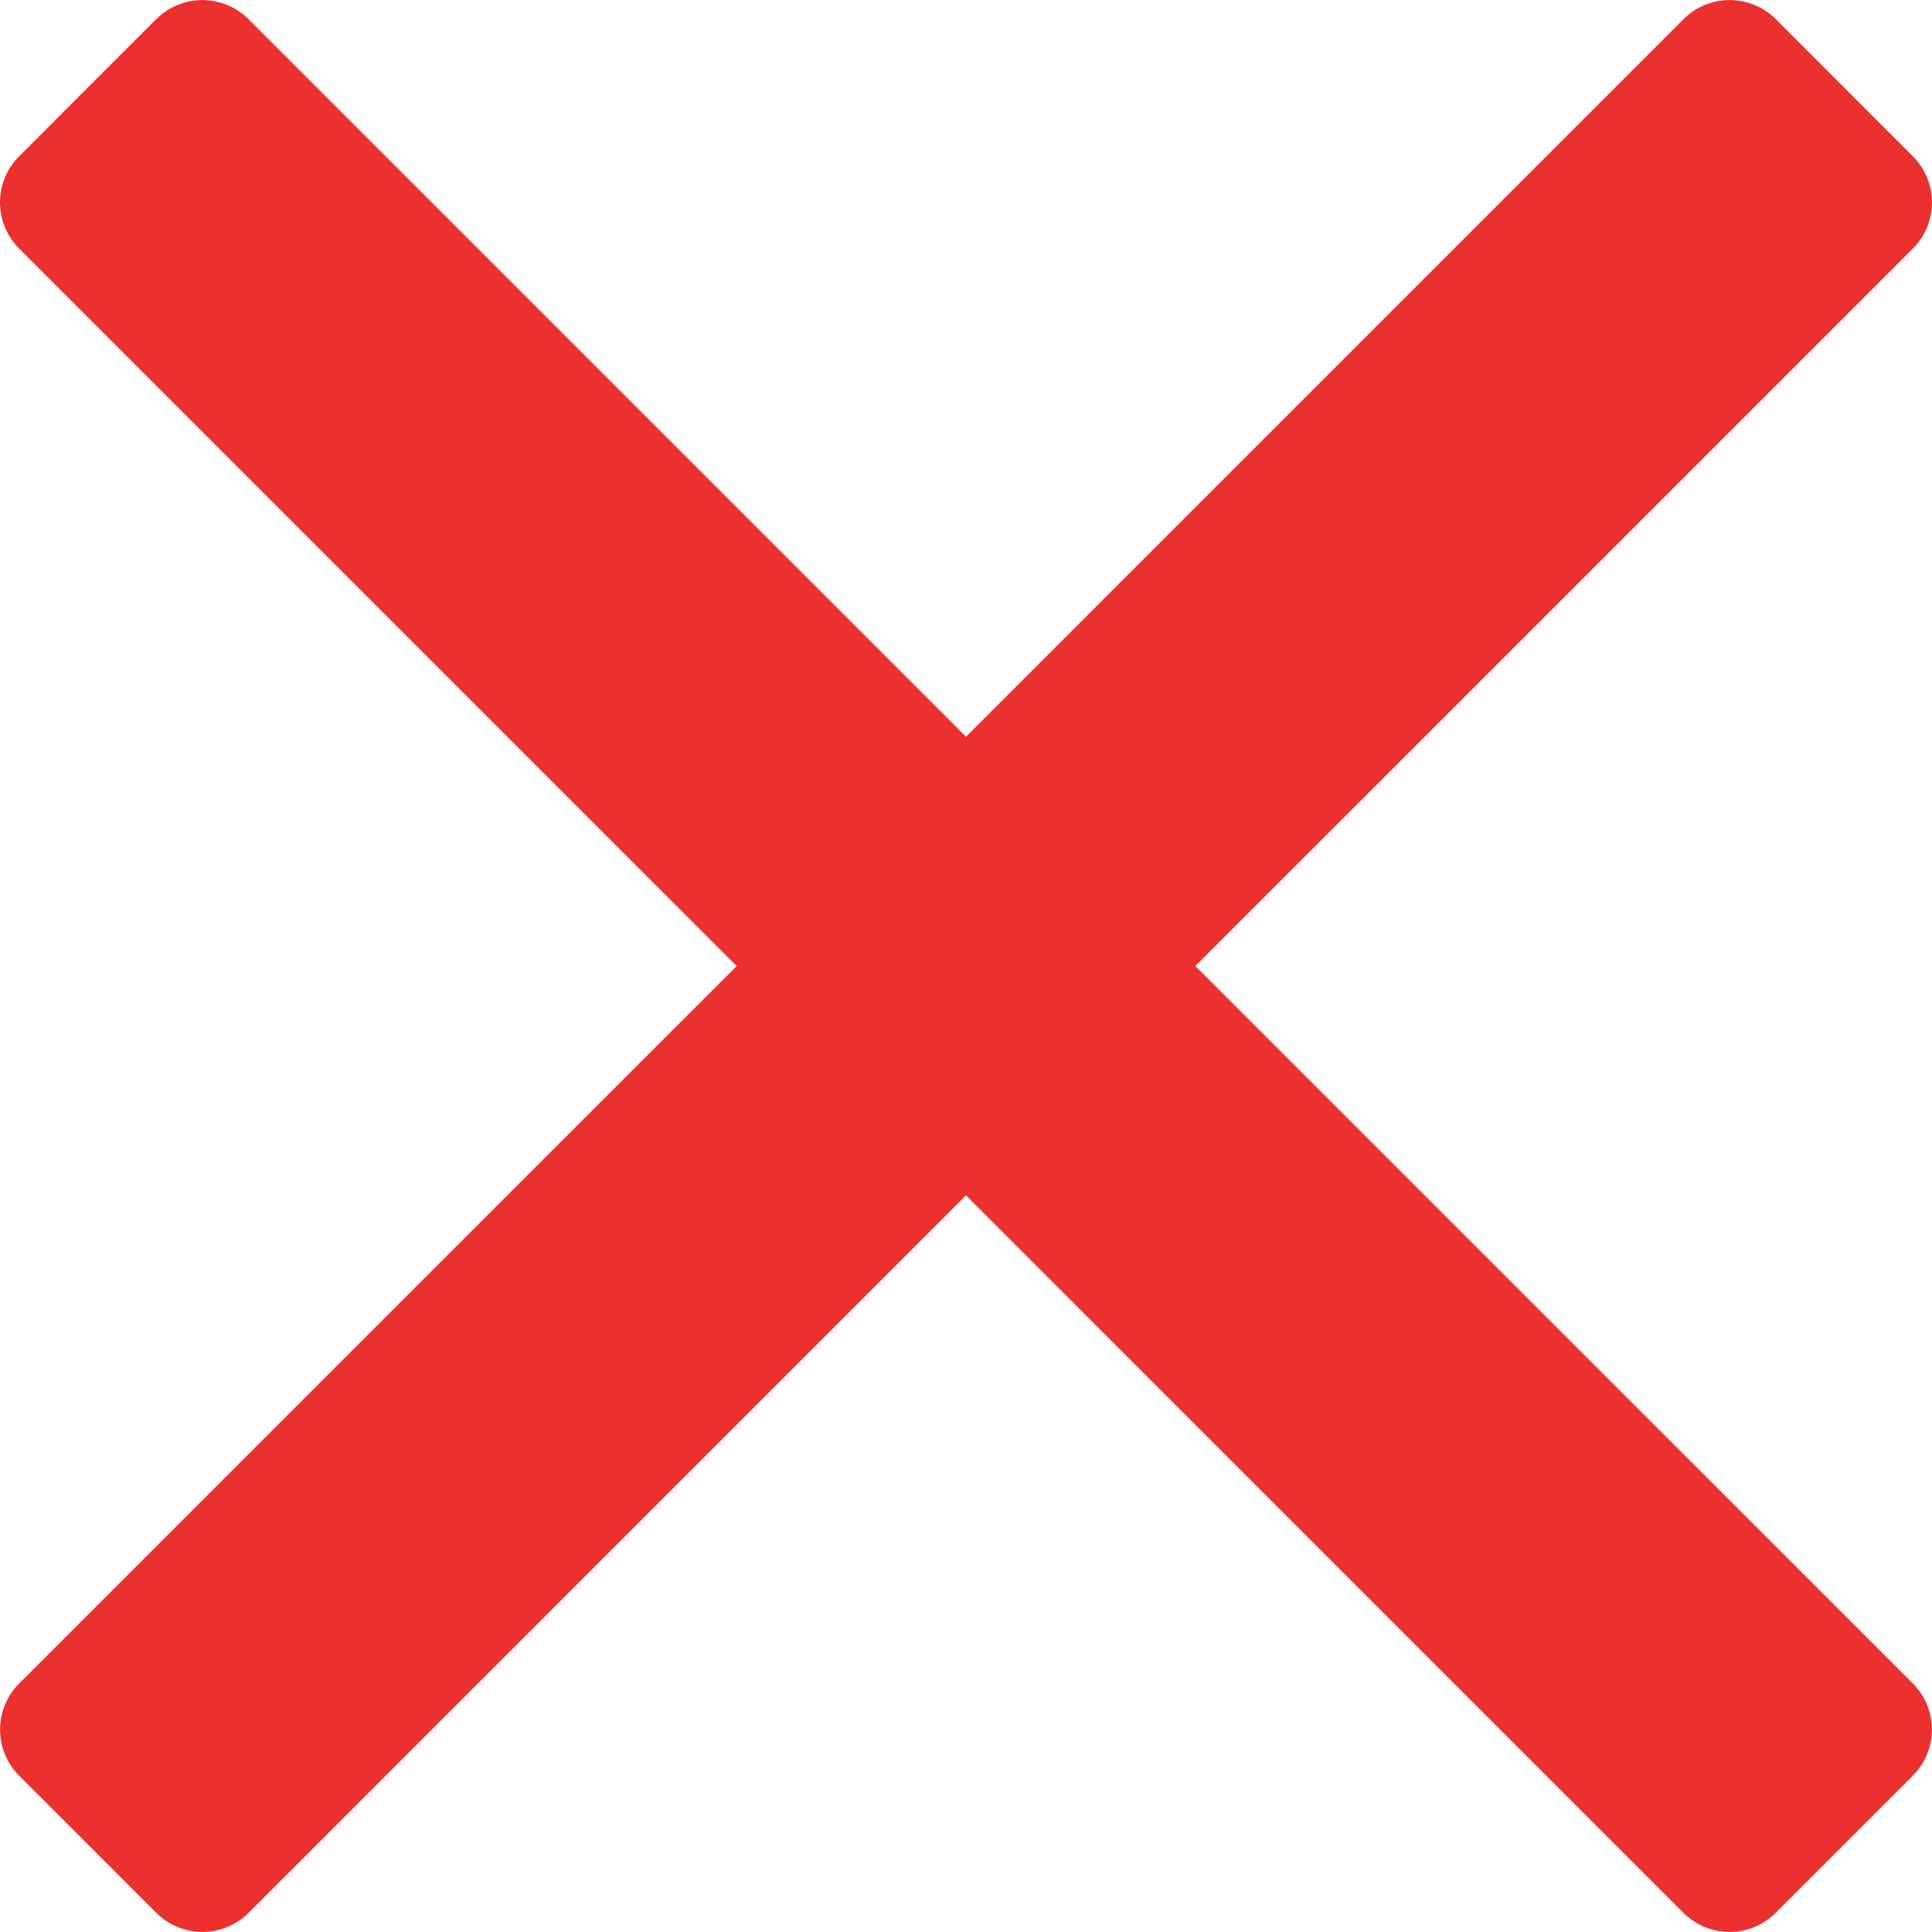
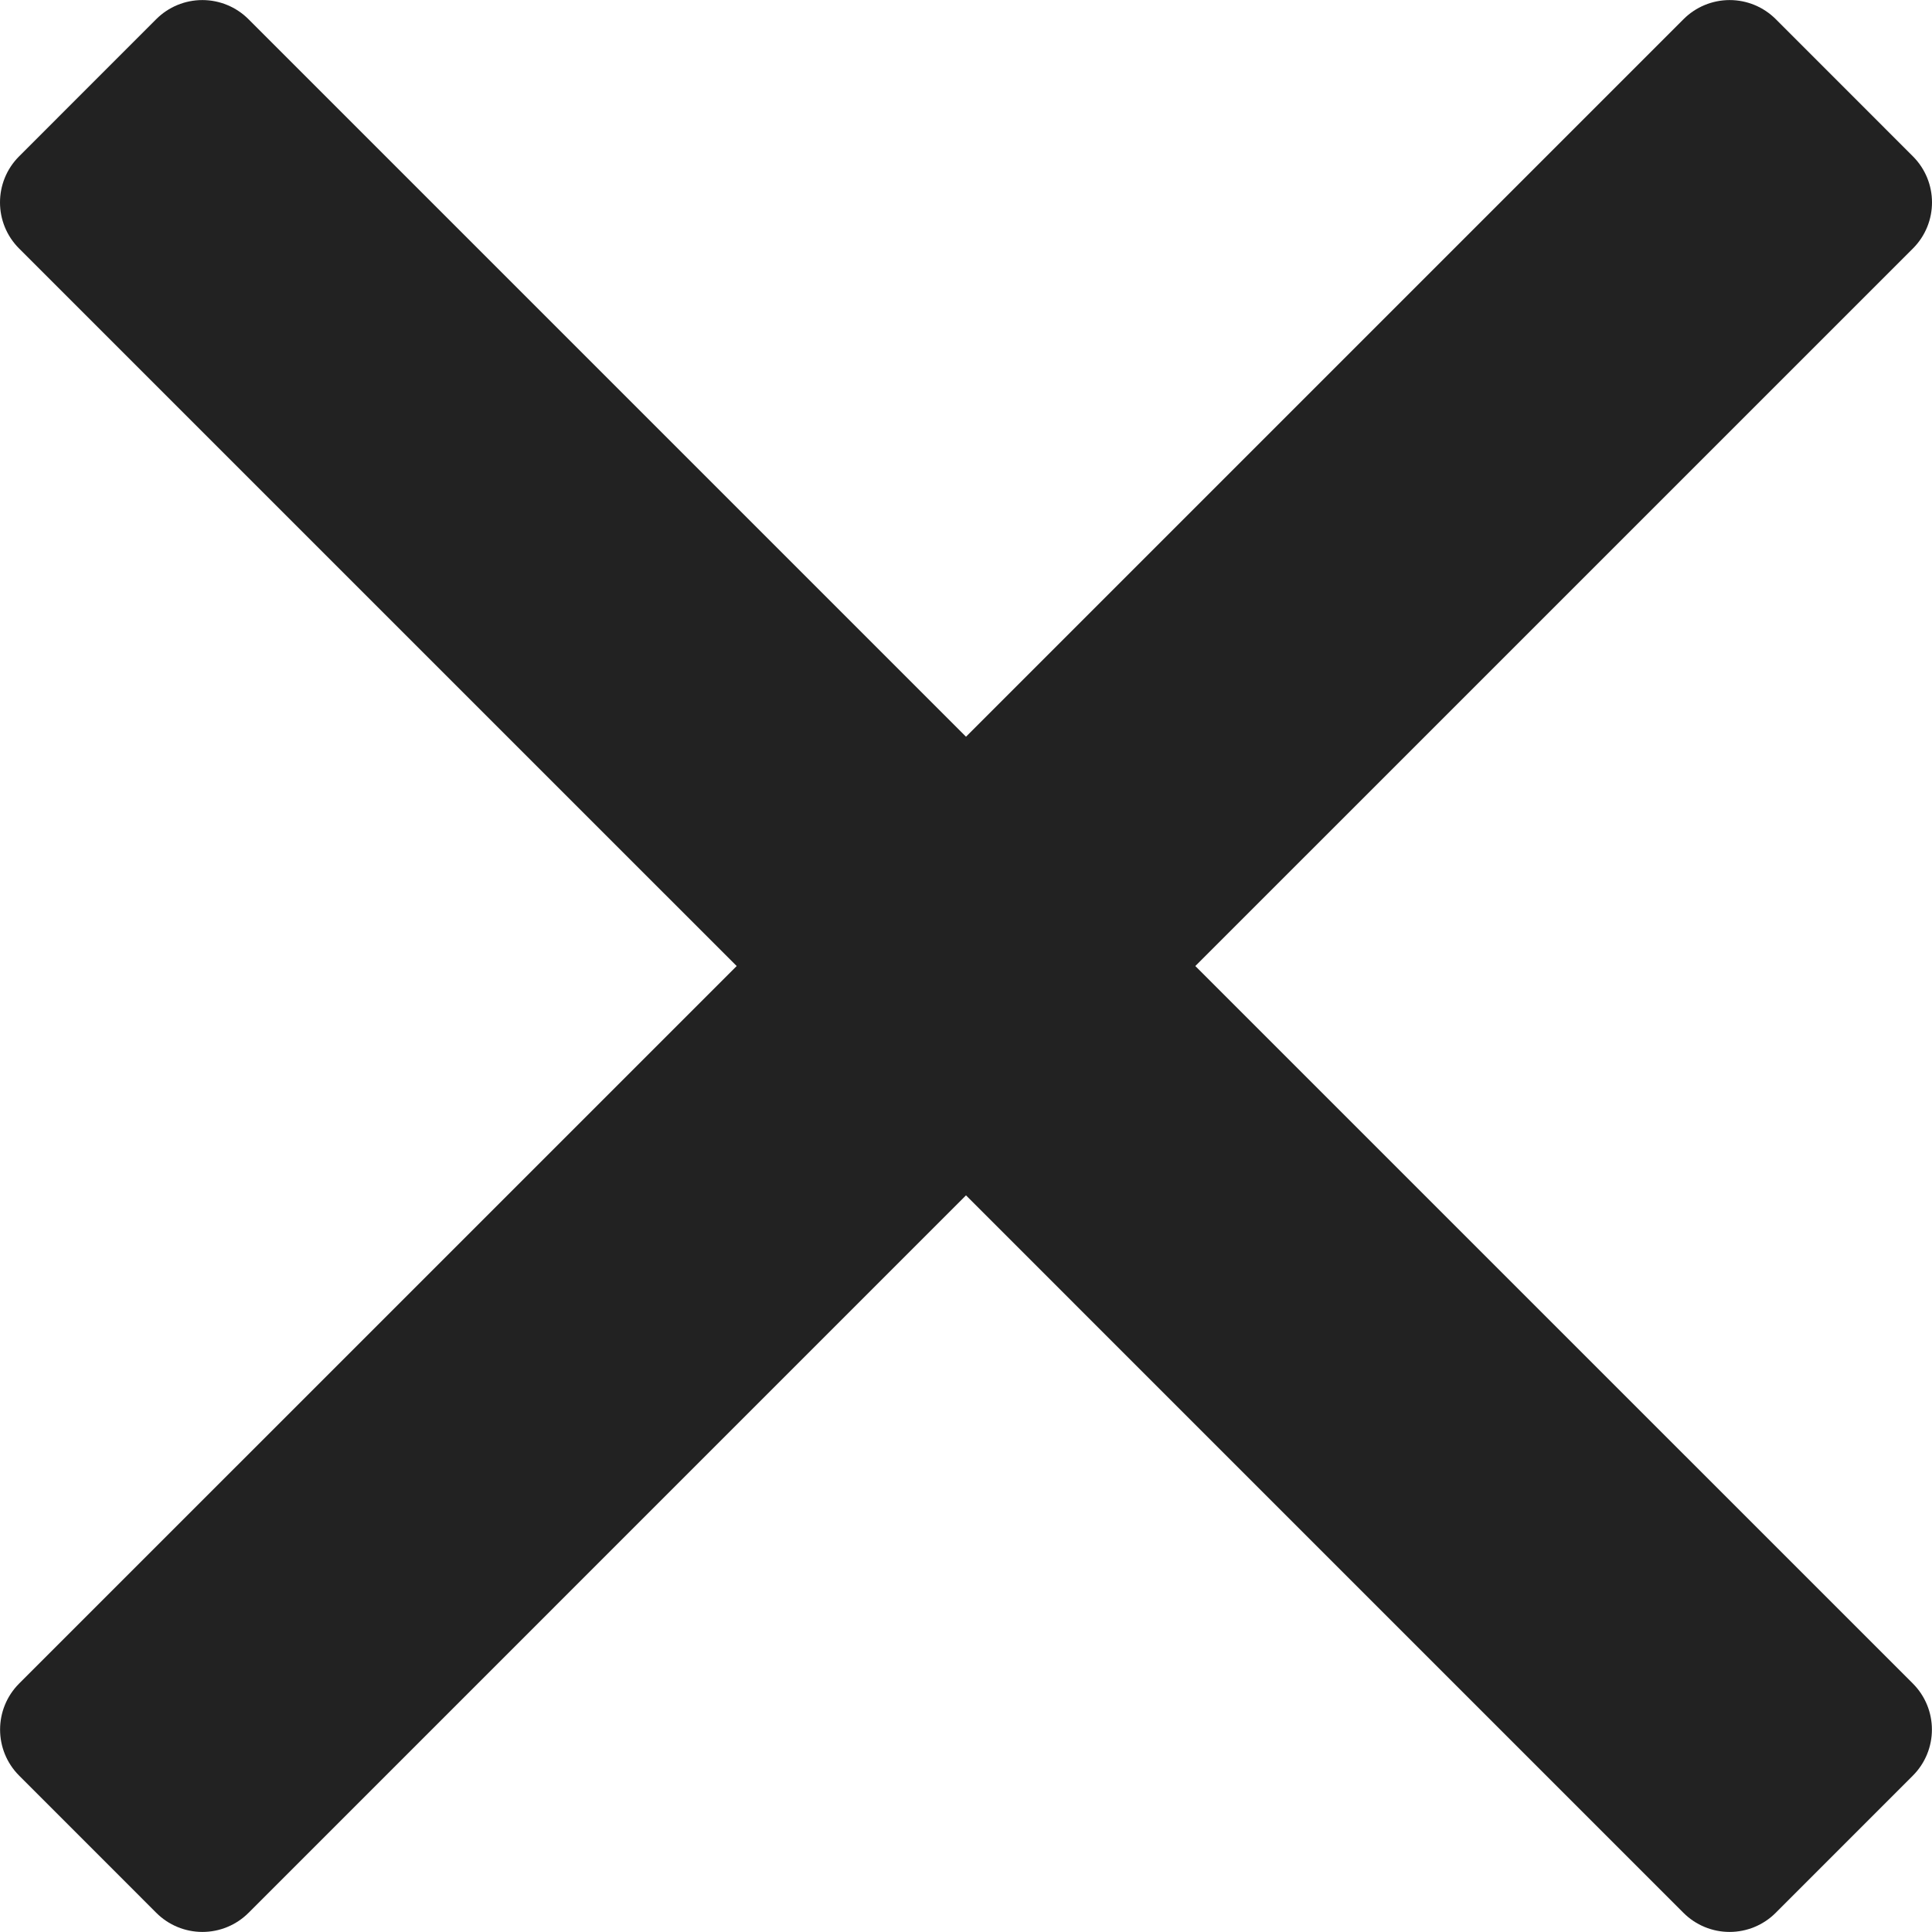
<svg xmlns="http://www.w3.org/2000/svg" version="1.1" width="512" height="512" x="0" y="0" viewBox="0 0 460.775 460.775" style="enable-background:new 0 0 512 512" xml:space="preserve" class="">
  <g>
-     <path d="M285.08,230.397L456.218,59.27c6.076-6.077,6.076-15.911,0-21.986L423.511,4.565c-2.913-2.911-6.866-4.55-10.992-4.55  c-4.127,0-8.08,1.639-10.993,4.55l-171.138,171.14L59.25,4.565c-2.913-2.911-6.866-4.55-10.993-4.55  c-4.126,0-8.08,1.639-10.992,4.55L4.558,37.284c-6.077,6.075-6.077,15.909,0,21.986l171.138,171.128L4.575,401.505  c-6.074,6.077-6.074,15.911,0,21.986l32.709,32.719c2.911,2.911,6.865,4.55,10.992,4.55c4.127,0,8.08-1.639,10.994-4.55  l171.117-171.12l171.118,171.12c2.913,2.911,6.866,4.55,10.993,4.55c4.128,0,8.081-1.639,10.992-4.55l32.709-32.719  c6.074-6.075,6.074-15.909,0-21.986L285.08,230.397z" fill="#eb3030" data-original="#000000" style="" class="" />
-     <g>
- </g>
-     <g>
- </g>
-     <g>
- </g>
-     <g>
- </g>
-     <g>
- </g>
-     <g>
- </g>
-     <g>
- </g>
-     <g>
- </g>
-     <g>
- </g>
-     <g>
- </g>
-     <g>
- </g>
-     <g>
- </g>
-     <g>
- </g>
-     <g>
- </g>
-     <g>
- </g>
+     <path d="M285.08,230.397L456.218,59.27c6.076-6.077,6.076-15.911,0-21.986L423.511,4.565c-2.913-2.911-6.866-4.55-10.992-4.55  c-4.127,0-8.08,1.639-10.993,4.55l-171.138,171.14L59.25,4.565c-2.913-2.911-6.866-4.55-10.993-4.55  c-4.126,0-8.08,1.639-10.992,4.55L4.558,37.284c-6.077,6.075-6.077,15.909,0,21.986l171.138,171.128L4.575,401.505  c-6.074,6.077-6.074,15.911,0,21.986l32.709,32.719c2.911,2.911,6.865,4.55,10.992,4.55c4.127,0,8.08-1.639,10.994-4.55  l171.117-171.12l171.118,171.12c2.913,2.911,6.866,4.55,10.993,4.55c4.128,0,8.081-1.639,10.992-4.55l32.709-32.719  c6.074-6.075,6.074-15.909,0-21.986L285.08,230.397z" fill="#222" data-original="#000000" style="" class="" />
  </g>
</svg>
